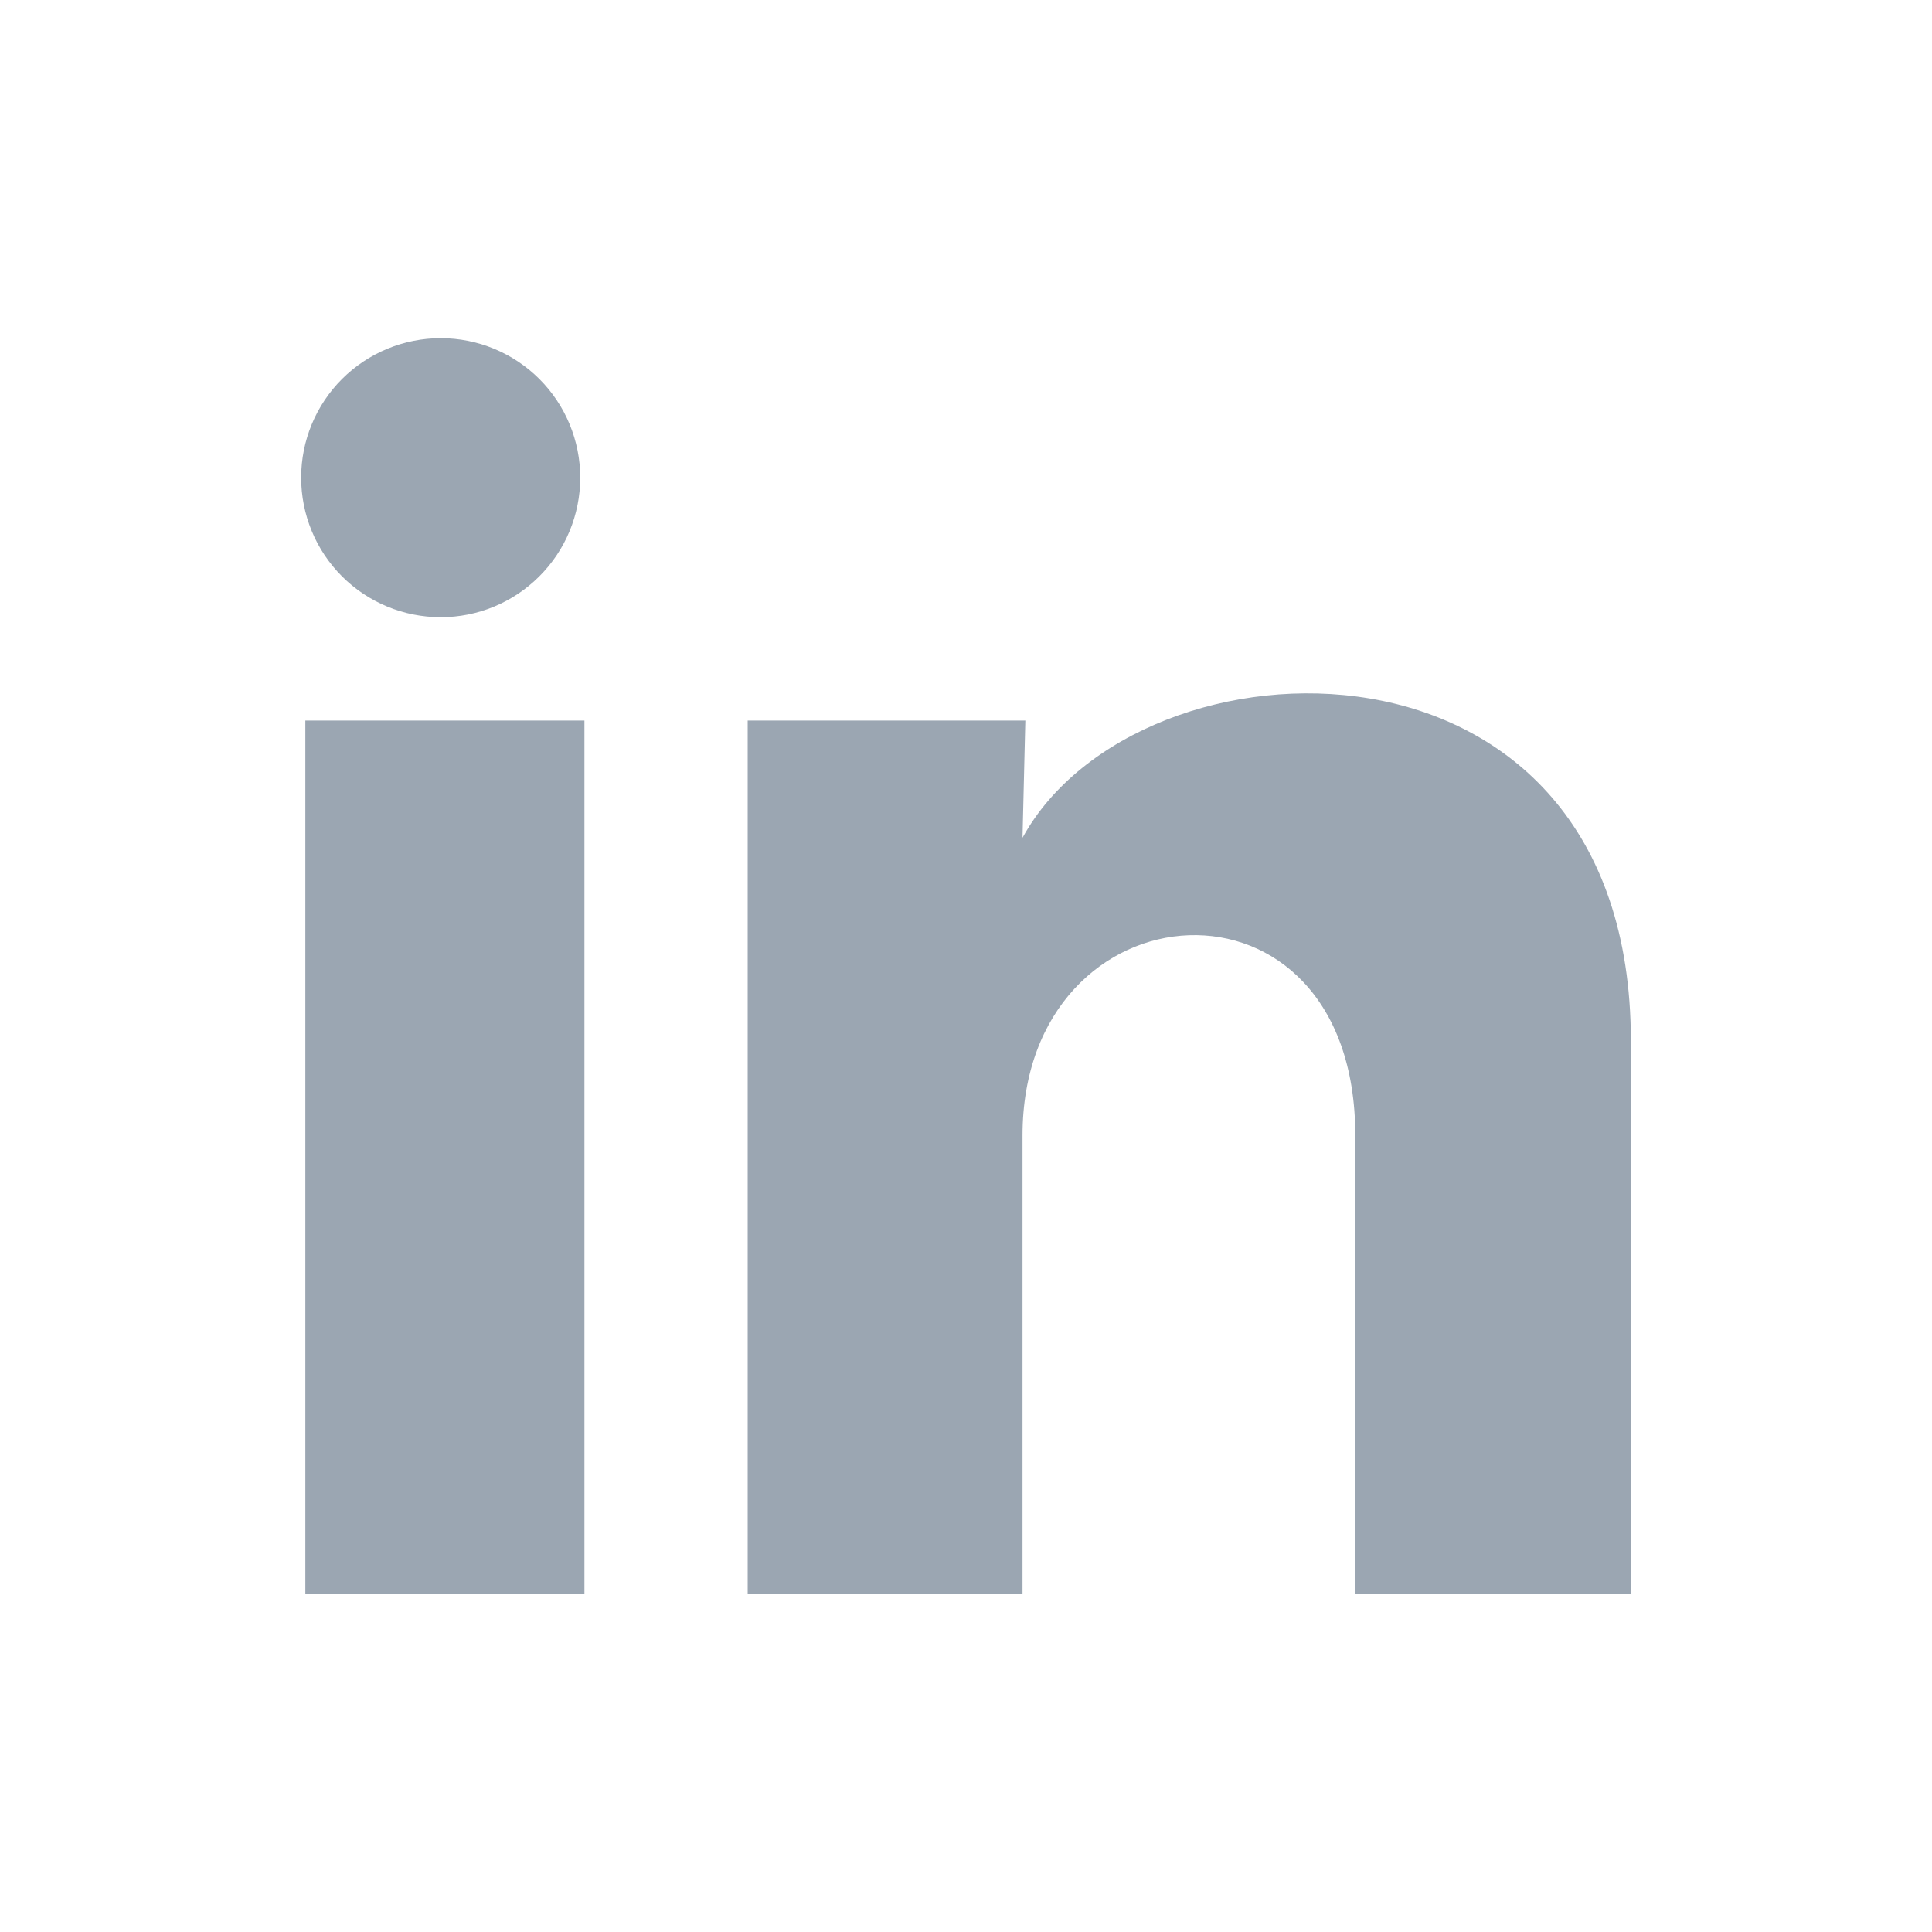
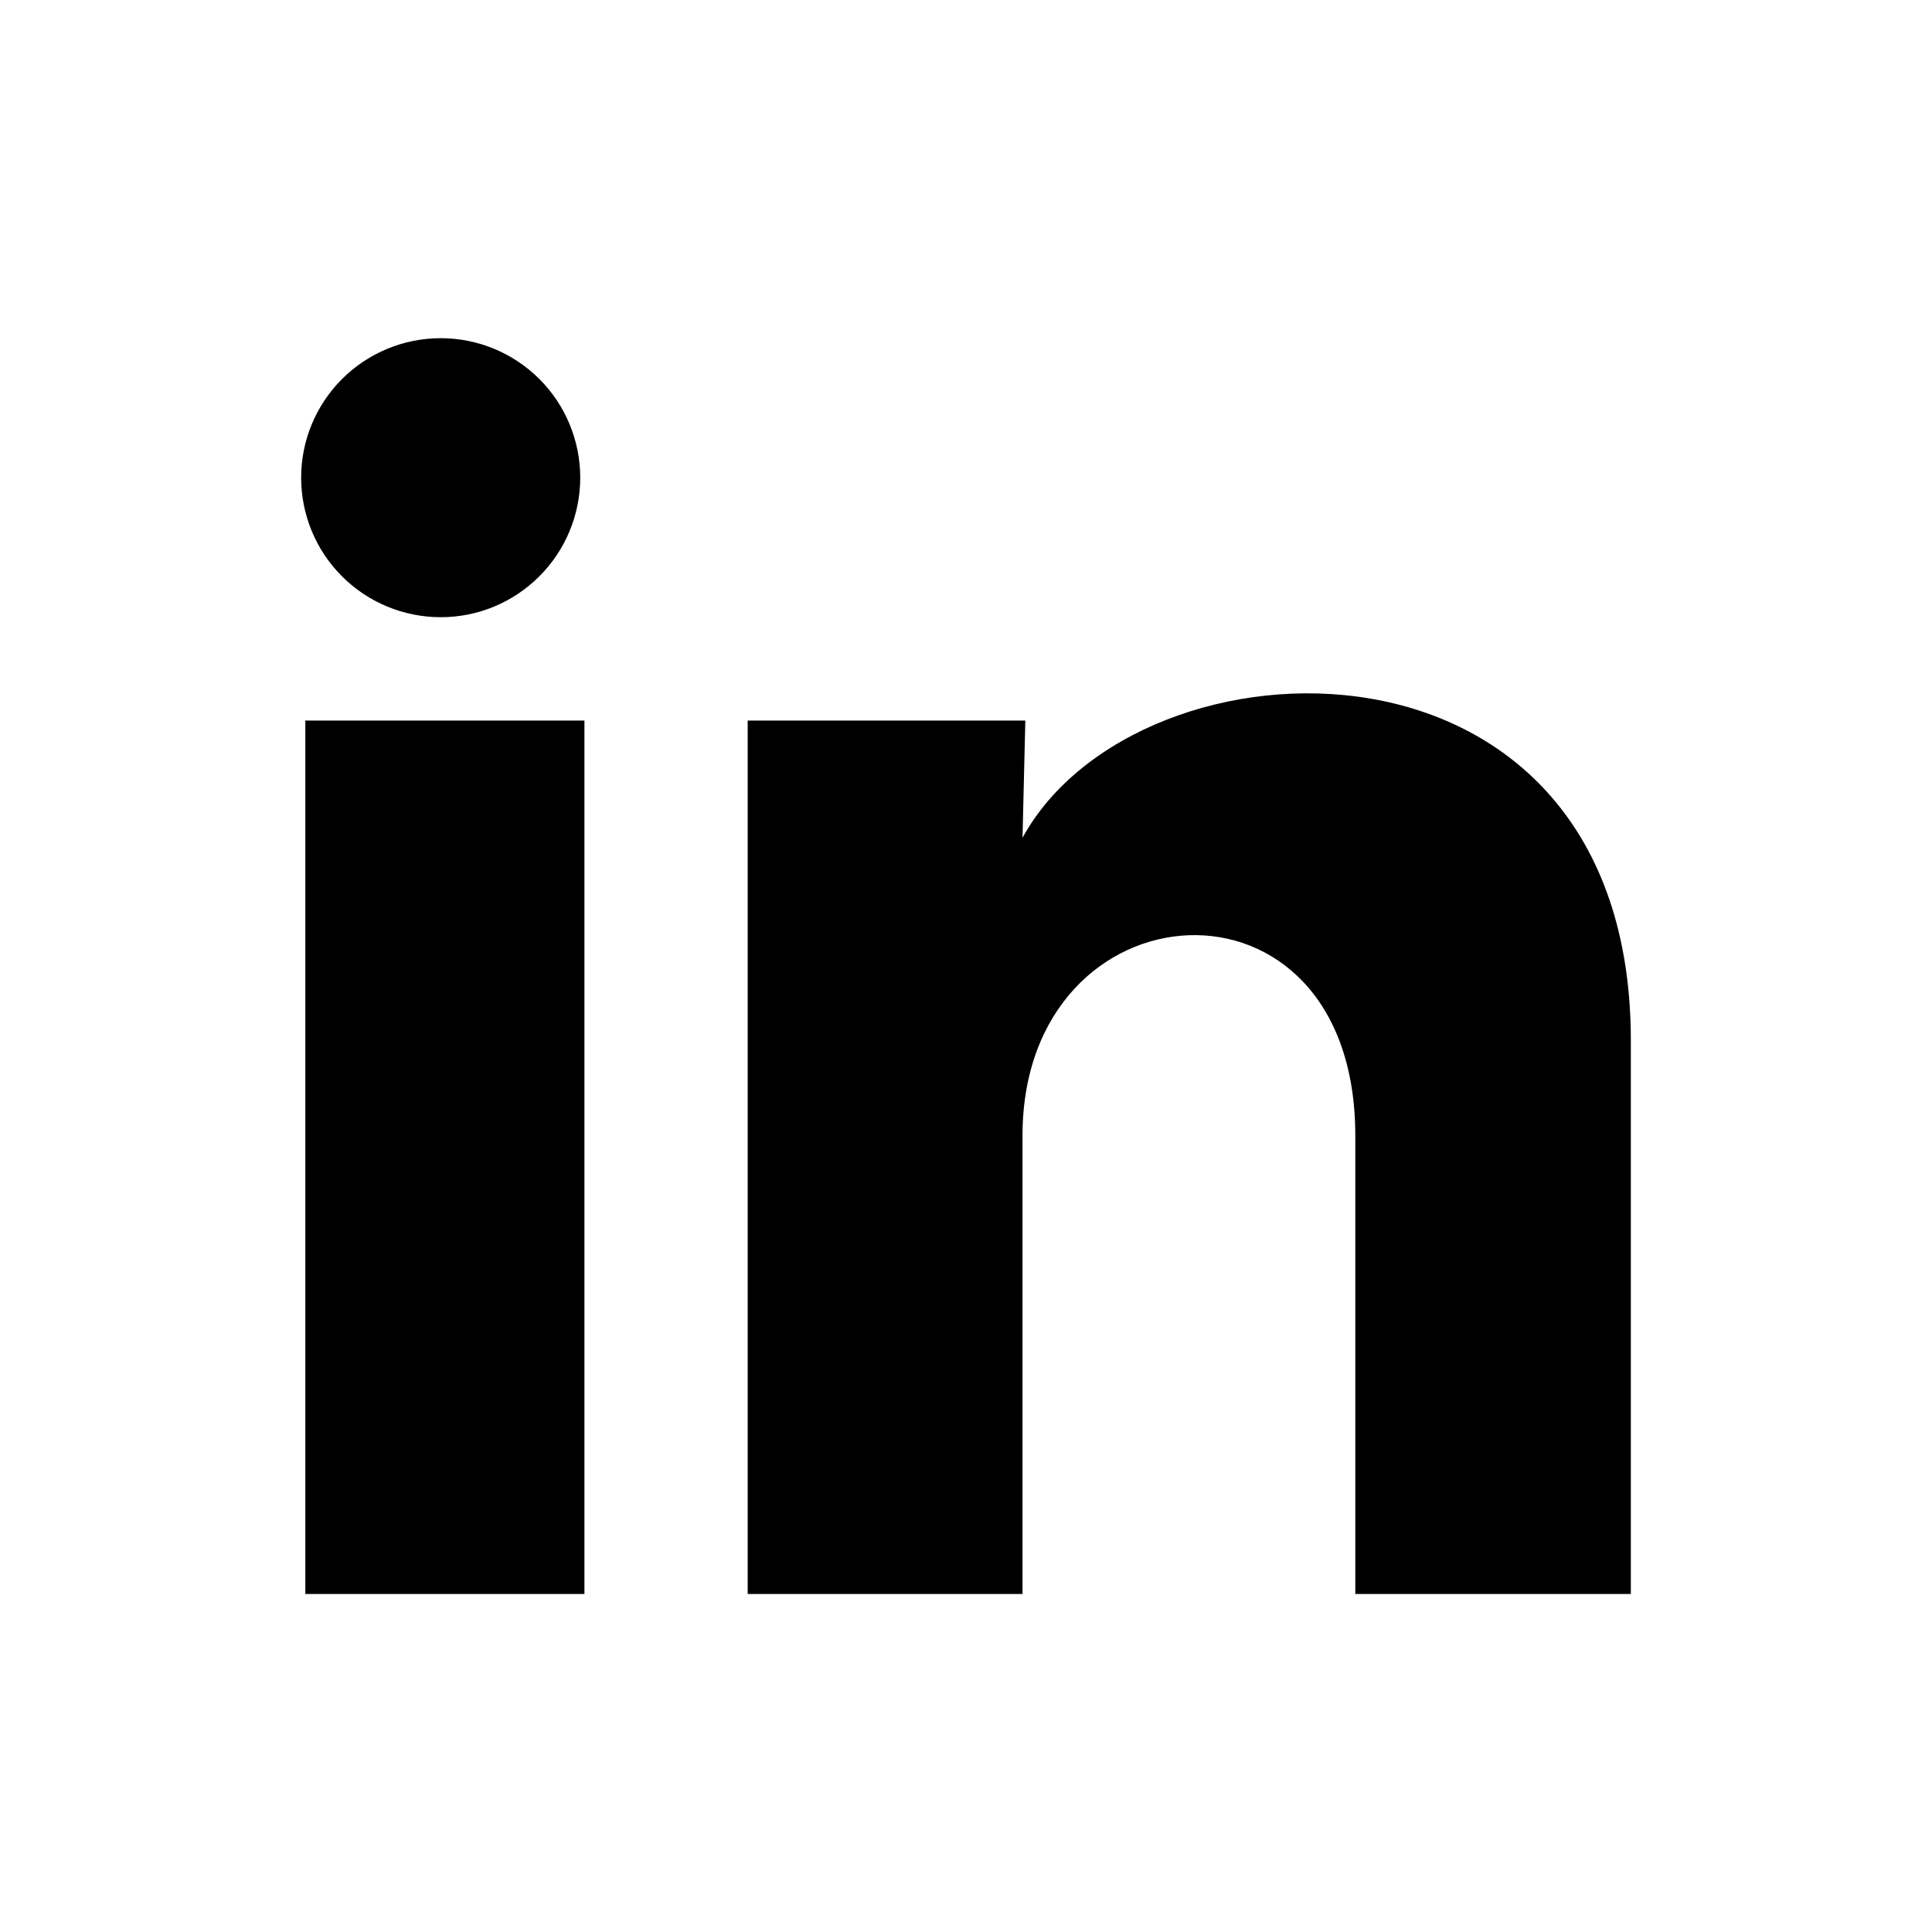
<svg xmlns="http://www.w3.org/2000/svg" width="24" height="24" viewBox="0 0 24 24" fill="none">
-   <path d="M7.208 5.935C7.207 6.395 7.025 6.835 6.699 7.16C6.374 7.485 5.933 7.668 5.474 7.667C5.014 7.667 4.573 7.484 4.248 7.159C3.923 6.834 3.741 6.393 3.741 5.933C3.741 5.473 3.924 5.033 4.249 4.708C4.575 4.383 5.016 4.201 5.475 4.201C5.935 4.201 6.376 4.384 6.701 4.709C7.026 5.034 7.208 5.475 7.208 5.935V5.935ZM7.26 8.951H3.793V19.801H7.26V8.951ZM12.737 8.951H9.288V19.801H12.702V14.107C12.702 10.935 16.836 10.641 16.836 14.107V19.801H20.259V12.928C20.259 7.581 14.141 7.781 12.702 10.407L12.737 8.951V8.951Z" fill="#9BA6B2" />
+   <path d="M7.208 5.935C7.207 6.395 7.025 6.835 6.699 7.16C6.374 7.485 5.933 7.668 5.474 7.667C5.014 7.667 4.573 7.484 4.248 7.159C3.923 6.834 3.741 6.393 3.741 5.933C3.741 5.473 3.924 5.033 4.249 4.708C4.575 4.383 5.016 4.201 5.475 4.201C5.935 4.201 6.376 4.384 6.701 4.709C7.026 5.034 7.208 5.475 7.208 5.935V5.935ZM7.26 8.951H3.793V19.801H7.26V8.951ZM12.737 8.951H9.288V19.801H12.702V14.107C12.702 10.935 16.836 10.641 16.836 14.107V19.801H20.259V12.928C20.259 7.581 14.141 7.781 12.702 10.407L12.737 8.951V8.951Z" fill="#000" />
</svg>
